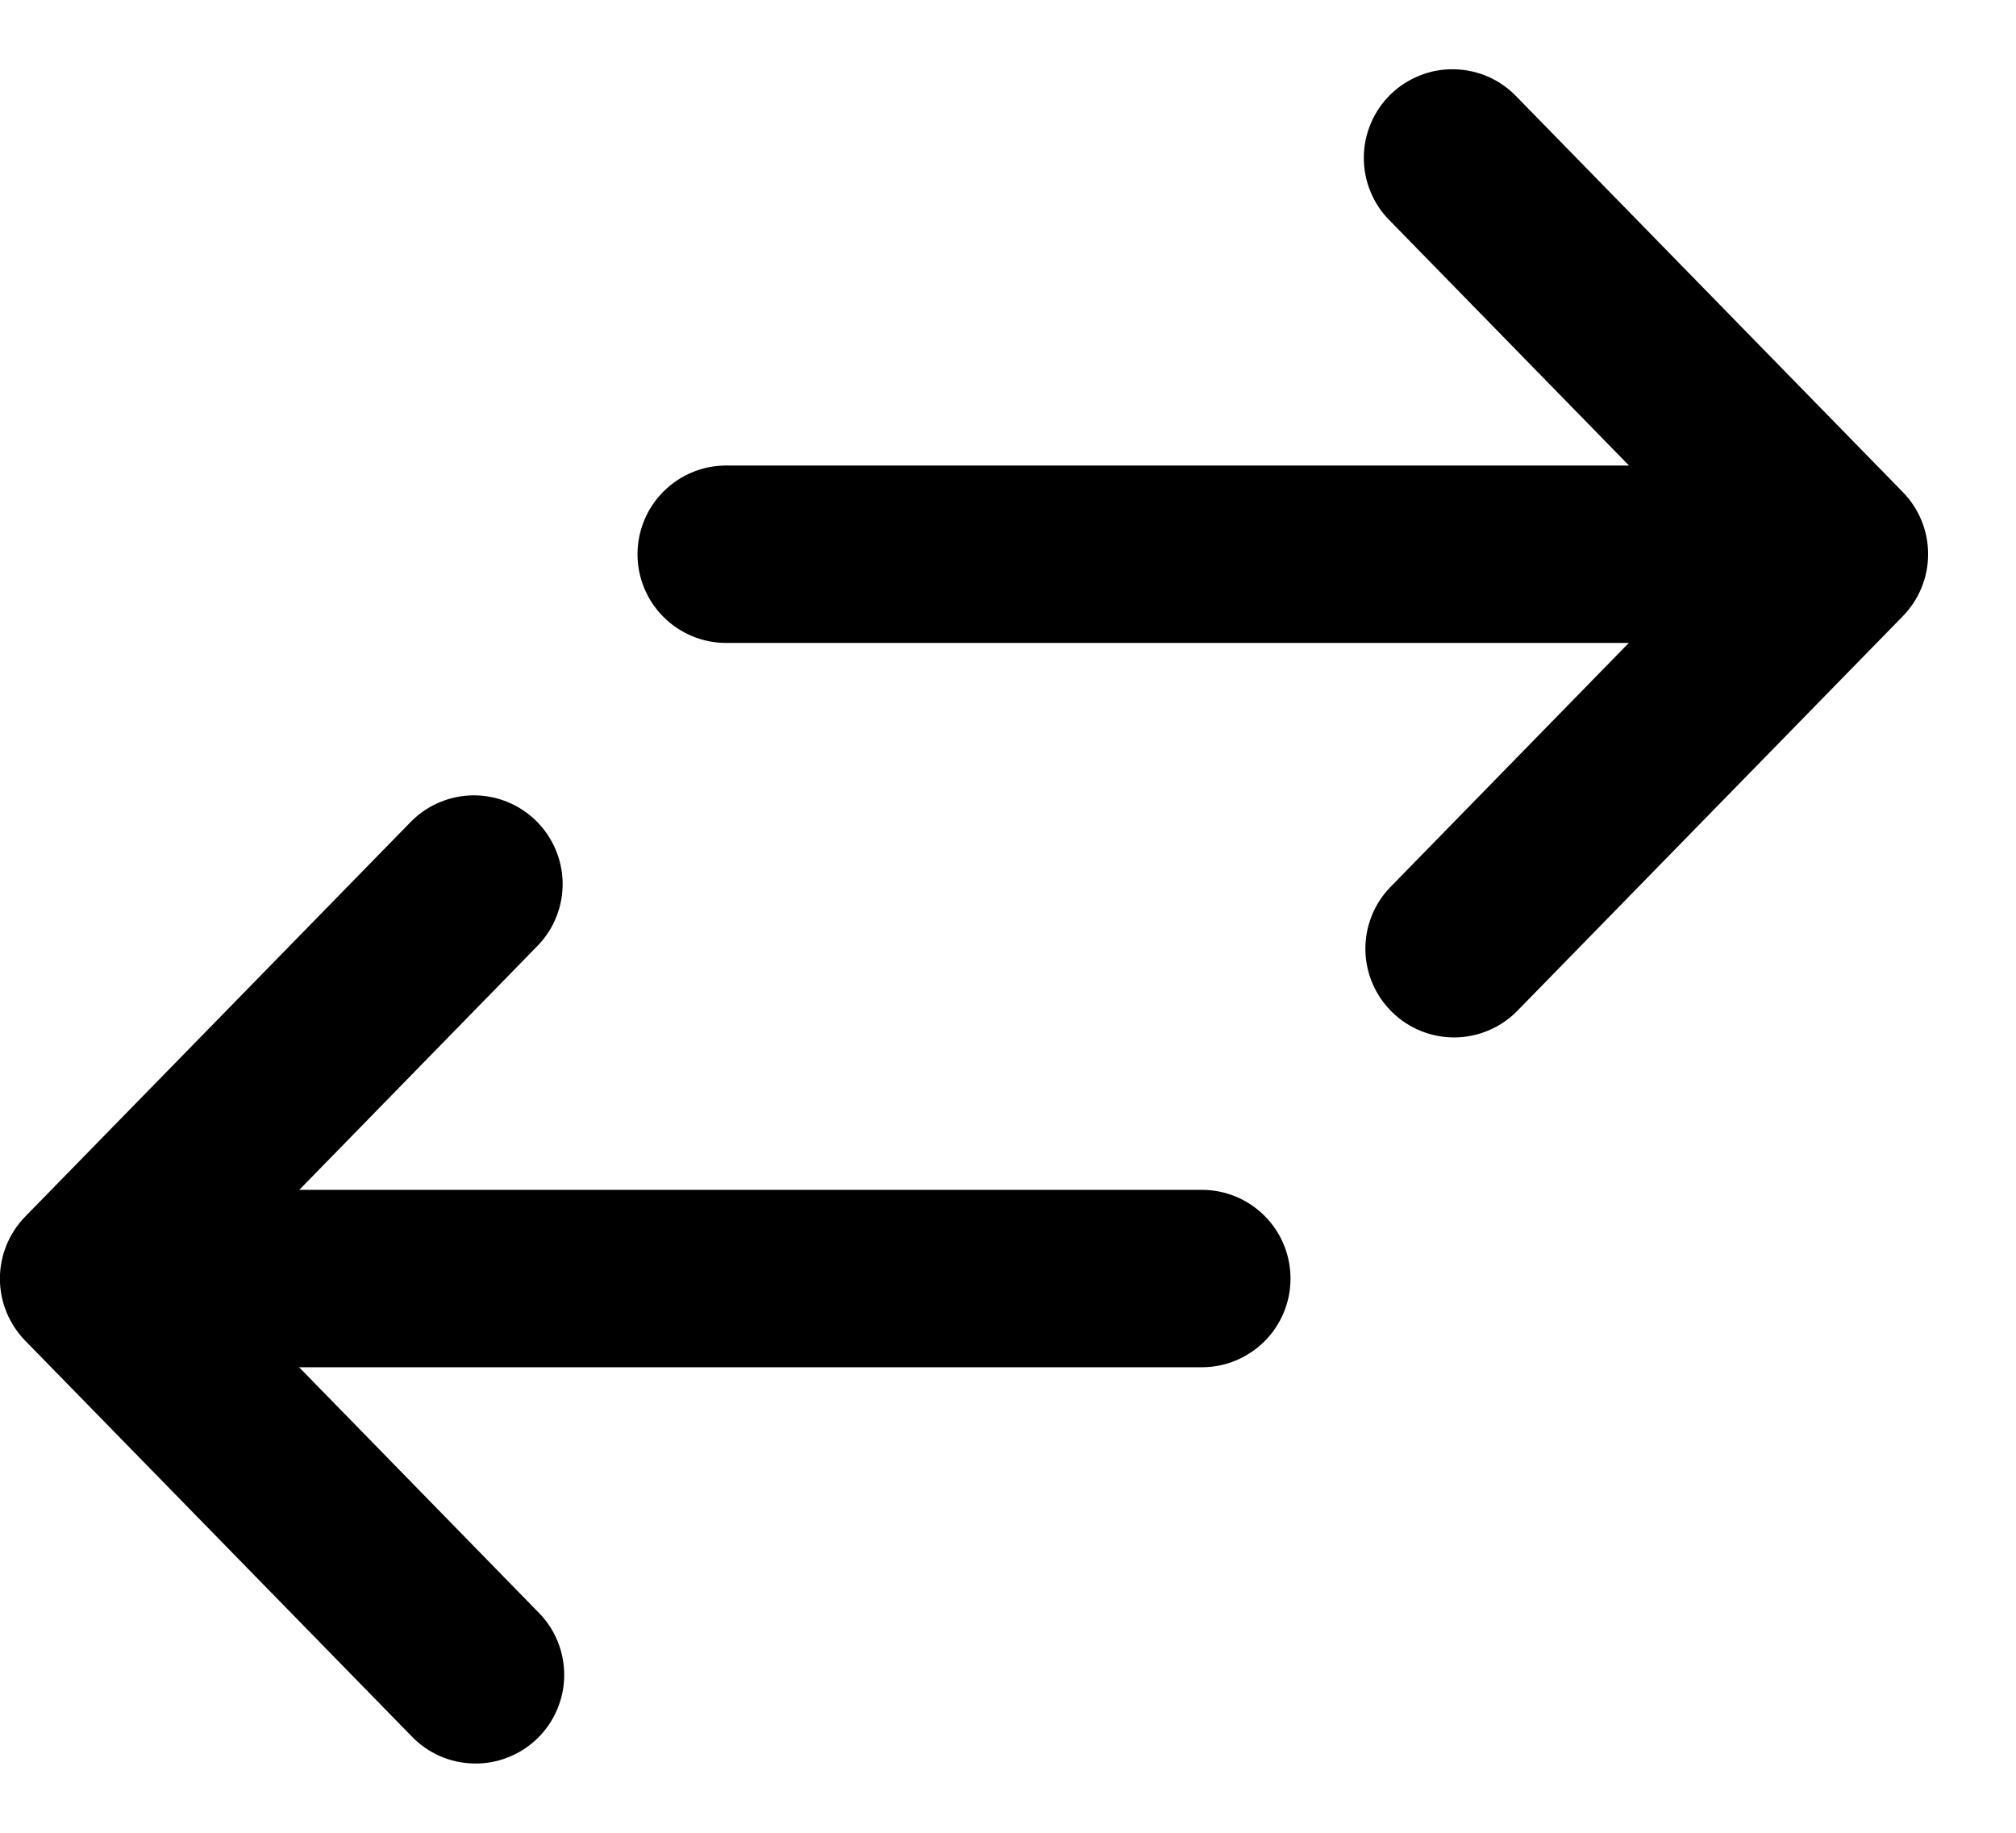
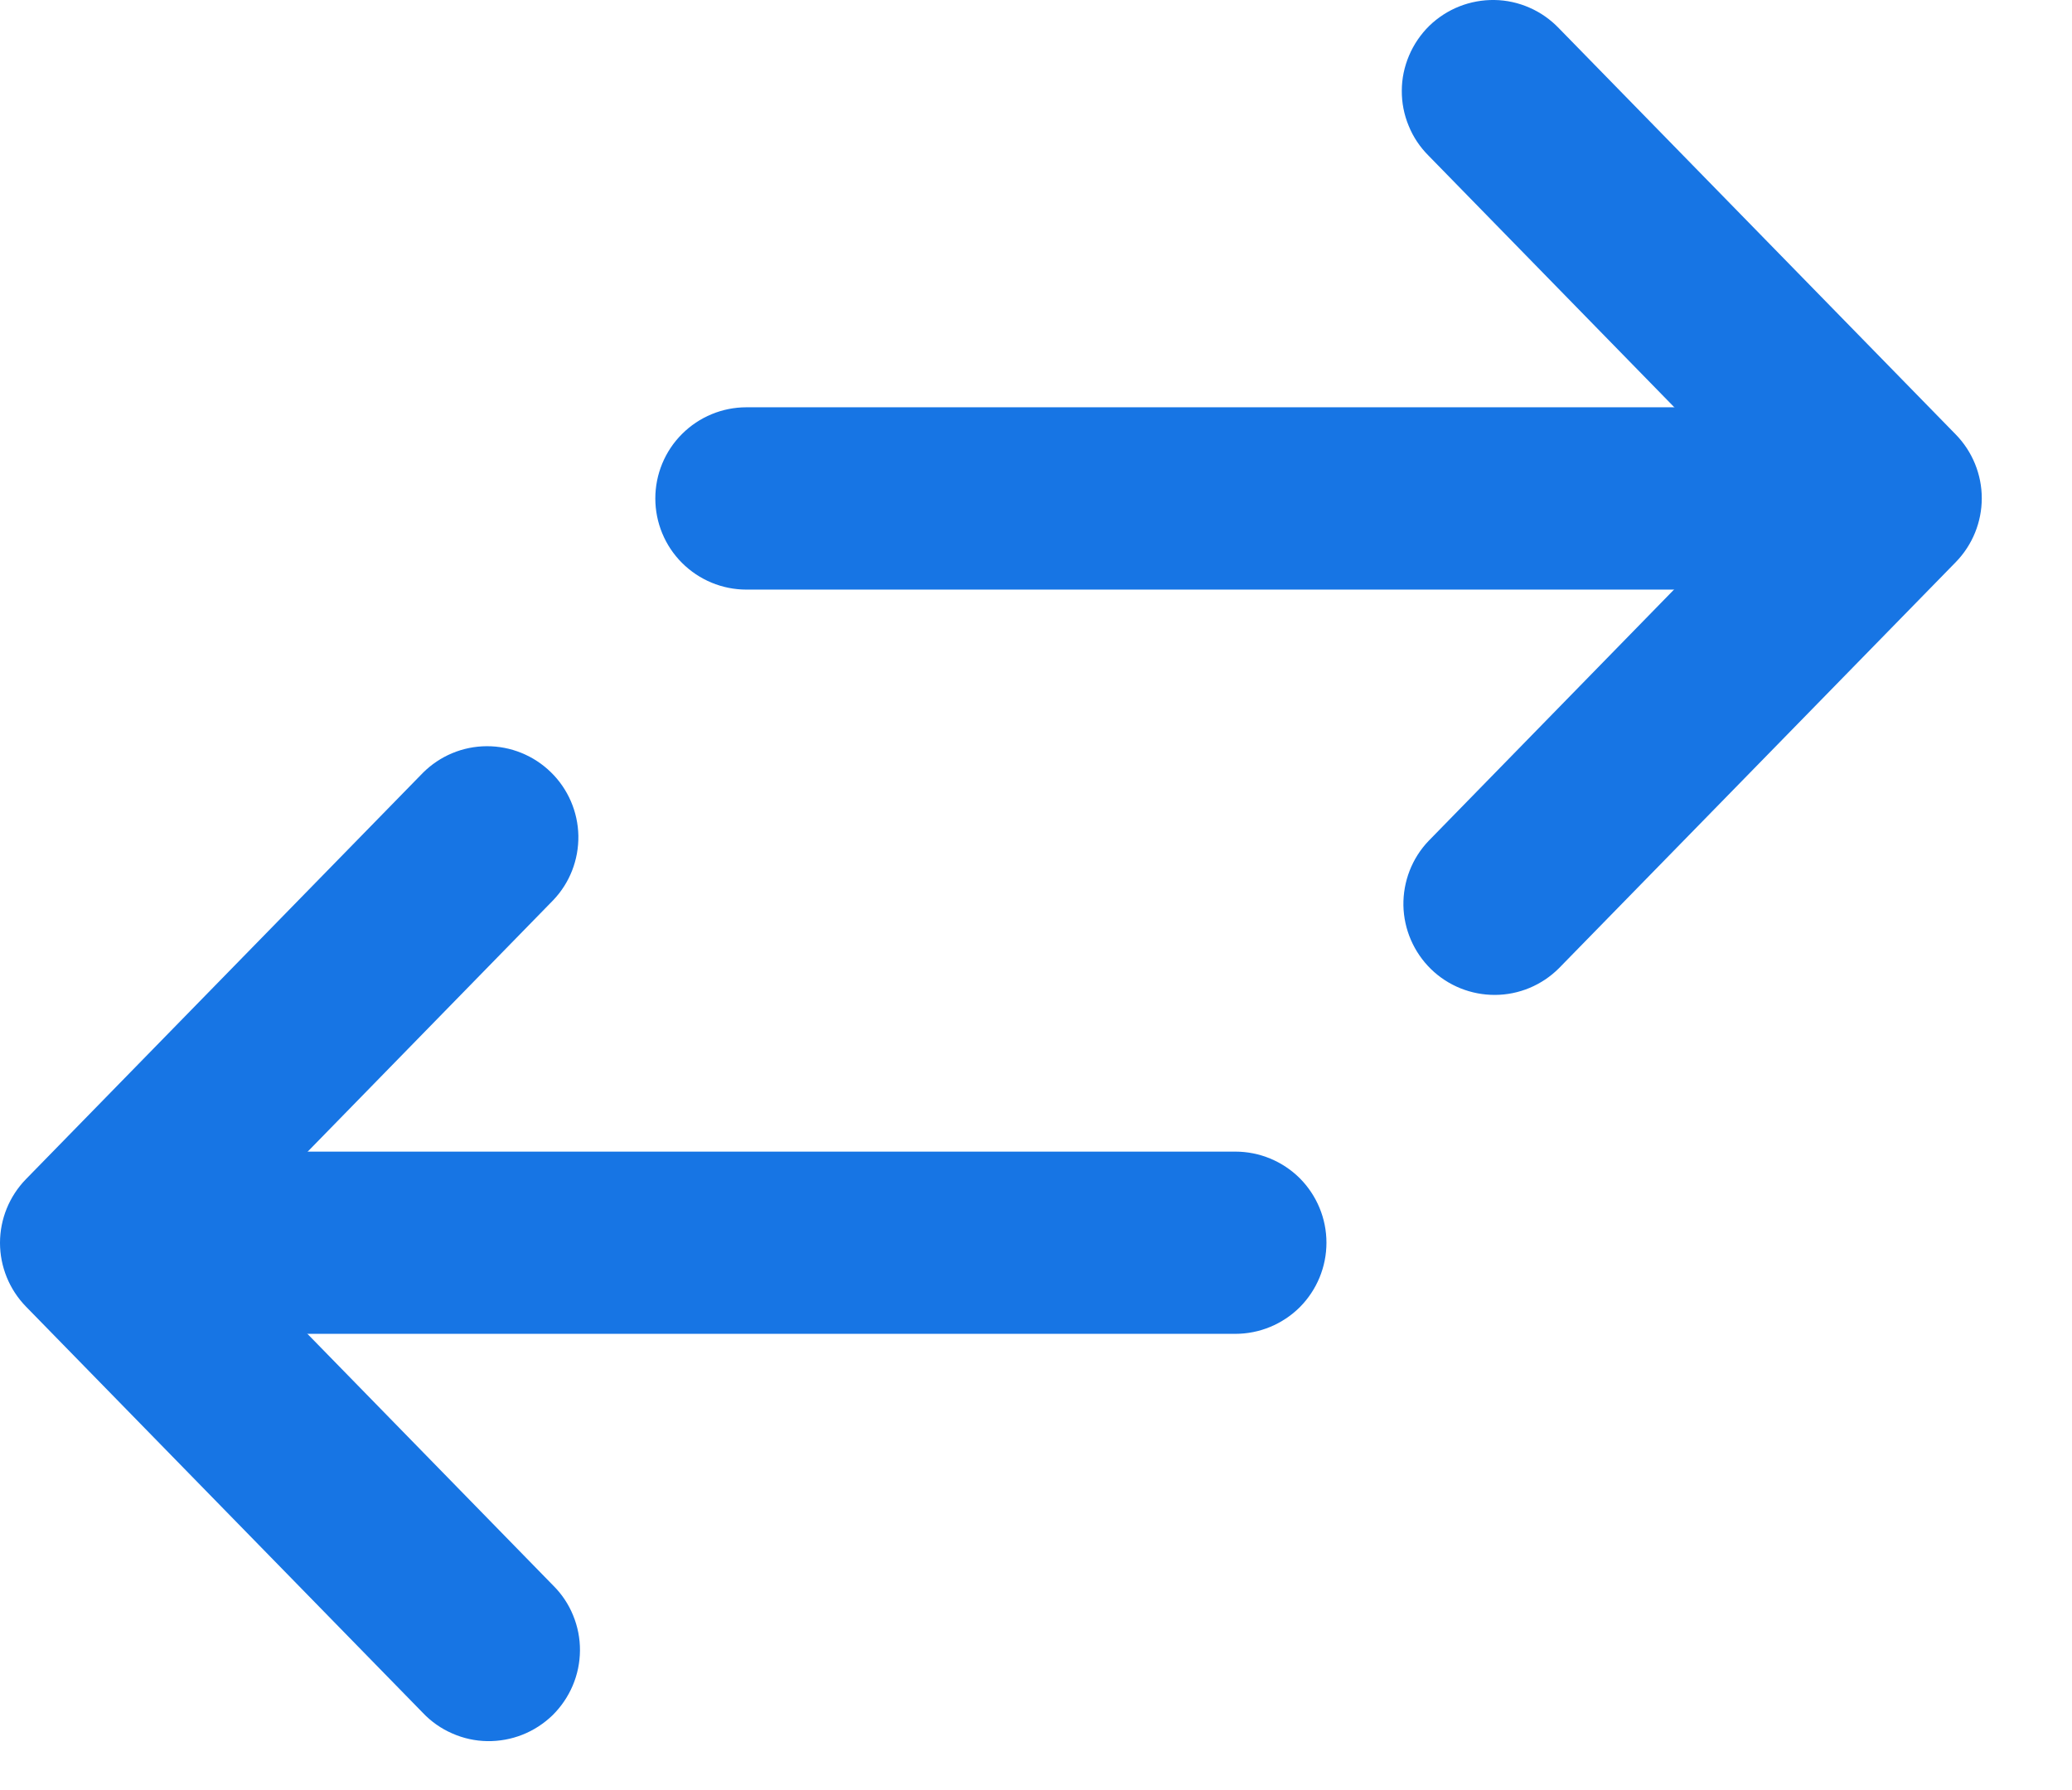
- <svg xmlns="http://www.w3.org/2000/svg" width="22" height="20" viewBox="0 0 22 20" fill="none">
-   <path fill-rule="evenodd" clip-rule="evenodd" d="M19.326 6.048C19.326 6.305 19.224 6.551 19.042 6.732C18.861 6.914 18.615 7.016 18.358 7.016L7.924 7.016C7.668 7.016 7.422 6.914 7.24 6.732C7.059 6.551 6.957 6.305 6.957 6.048C6.957 5.791 7.059 5.545 7.24 5.364C7.422 5.182 7.668 5.08 7.924 5.08L18.357 5.08C18.613 5.08 18.86 5.182 19.041 5.364C19.222 5.545 19.326 5.791 19.326 6.048Z" fill="black" />
-   <path fill-rule="evenodd" clip-rule="evenodd" d="M1.714 13.952C1.714 13.695 1.816 13.449 1.998 13.268C2.179 13.086 2.425 12.984 2.682 12.984L13.116 12.984C13.372 12.984 13.618 13.086 13.8 13.268C13.981 13.449 14.083 13.695 14.083 13.952C14.083 14.209 13.981 14.455 13.8 14.636C13.618 14.818 13.372 14.92 13.116 14.92L2.683 14.92C2.427 14.92 2.181 14.818 1.999 14.636C1.818 14.455 1.714 14.209 1.714 13.952Z" fill="black" />
-   <path fill-rule="evenodd" clip-rule="evenodd" d="M20.766 5.371C20.942 5.552 21.041 5.794 21.041 6.047C21.041 6.3 20.942 6.542 20.766 6.723L16.551 11.038C16.371 11.218 16.128 11.319 15.873 11.321C15.618 11.322 15.374 11.223 15.192 11.045C15.01 10.867 14.905 10.625 14.9 10.37C14.896 10.116 14.991 9.87 15.167 9.686L18.721 6.047L15.167 2.408C15.076 2.318 15.004 2.21 14.956 2.092C14.907 1.973 14.882 1.846 14.883 1.718C14.883 1.59 14.91 1.463 14.96 1.345C15.01 1.227 15.083 1.12 15.174 1.031C15.266 0.941 15.375 0.871 15.494 0.824C15.613 0.776 15.74 0.753 15.868 0.756C15.996 0.758 16.123 0.786 16.24 0.837C16.357 0.889 16.463 0.963 16.551 1.056L20.766 5.371Z" fill="black" />
-   <path fill-rule="evenodd" clip-rule="evenodd" d="M0.274 14.629C0.098 14.448 -0.001 14.206 -0.001 13.953C-0.001 13.7 0.098 13.458 0.274 13.277L4.489 8.962C4.669 8.782 4.912 8.681 5.167 8.679C5.421 8.678 5.666 8.777 5.848 8.955C6.03 9.133 6.135 9.375 6.14 9.63C6.144 9.884 6.049 10.13 5.873 10.314L2.32 13.953L5.873 17.592C5.964 17.682 6.036 17.79 6.084 17.908C6.133 18.027 6.158 18.154 6.157 18.282C6.157 18.41 6.13 18.537 6.08 18.655C6.03 18.773 5.957 18.88 5.866 18.969C5.774 19.059 5.665 19.129 5.546 19.176C5.427 19.224 5.3 19.247 5.172 19.244C5.044 19.242 4.917 19.214 4.8 19.163C4.683 19.111 4.577 19.037 4.489 18.944L0.274 14.629Z" fill="black" />
+ <svg xmlns="http://www.w3.org/2000/svg" width="22" height="19" viewBox="0 0 22 19" fill="none">
+   <path fill-rule="evenodd" clip-rule="evenodd" d="M19.327 5.293C19.327 5.55 19.225 5.796 19.043 5.977C18.862 6.159 18.616 6.261 18.359 6.261L7.925 6.261C7.669 6.261 7.423 6.159 7.241 5.977C7.06 5.796 6.958 5.55 6.958 5.293C6.958 5.036 7.06 4.79 7.241 4.609C7.423 4.427 7.669 4.325 7.925 4.325L18.358 4.325C18.614 4.325 18.86 4.427 19.042 4.609C19.223 4.79 19.327 5.036 19.327 5.293Z" fill="#1775E4" />
+   <path fill-rule="evenodd" clip-rule="evenodd" d="M1.715 13.196C1.715 12.94 1.817 12.694 1.999 12.512C2.18 12.331 2.426 12.229 2.683 12.229L13.117 12.229C13.373 12.229 13.619 12.331 13.801 12.512C13.982 12.694 14.084 12.94 14.084 13.196C14.084 13.453 13.982 13.699 13.801 13.881C13.619 14.062 13.373 14.164 13.117 14.164L2.684 14.164C2.428 14.164 2.182 14.062 2 13.881C1.819 13.699 1.715 13.453 1.715 13.196Z" fill="#1775E4" />
+   <path fill-rule="evenodd" clip-rule="evenodd" d="M20.767 4.615C20.943 4.796 21.042 5.039 21.042 5.291C21.042 5.544 20.943 5.787 20.767 5.968L16.552 10.282C16.372 10.462 16.128 10.564 15.874 10.565C15.62 10.566 15.375 10.468 15.193 10.29C15.011 10.112 14.906 9.869 14.901 9.615C14.897 9.361 14.992 9.114 15.168 8.93L18.721 5.291L15.168 1.653C15.077 1.562 15.005 1.455 14.957 1.336C14.908 1.218 14.883 1.091 14.884 0.963C14.884 0.834 14.911 0.708 14.961 0.59C15.011 0.472 15.084 0.365 15.175 0.275C15.267 0.186 15.376 0.115 15.495 0.068C15.614 0.021 15.741 -0.002 15.869 0C15.997 0.002 16.124 0.03 16.241 0.082C16.358 0.133 16.464 0.208 16.552 0.3L20.767 4.615Z" fill="#1775E4" />
+   <path fill-rule="evenodd" clip-rule="evenodd" d="M0.275 13.874C0.099 13.693 -2.2025e-07 13.45 -2.31295e-07 13.198C-2.42341e-07 12.945 0.099 12.703 0.275 12.522L4.49 8.207C4.67 8.027 4.913 7.925 5.168 7.924C5.422 7.923 5.667 8.022 5.849 8.2C6.031 8.377 6.136 8.62 6.141 8.874C6.145 9.129 6.05 9.375 5.874 9.559L2.321 13.198L5.874 16.837C5.965 16.927 6.037 17.035 6.085 17.153C6.134 17.272 6.159 17.399 6.158 17.527C6.157 17.655 6.131 17.782 6.081 17.899C6.031 18.017 5.958 18.124 5.867 18.214C5.775 18.303 5.666 18.374 5.547 18.421C5.428 18.468 5.301 18.491 5.173 18.489C5.045 18.487 4.918 18.459 4.801 18.407C4.684 18.356 4.578 18.282 4.49 18.189L0.275 13.874Z" fill="#1775E4" />
</svg>
